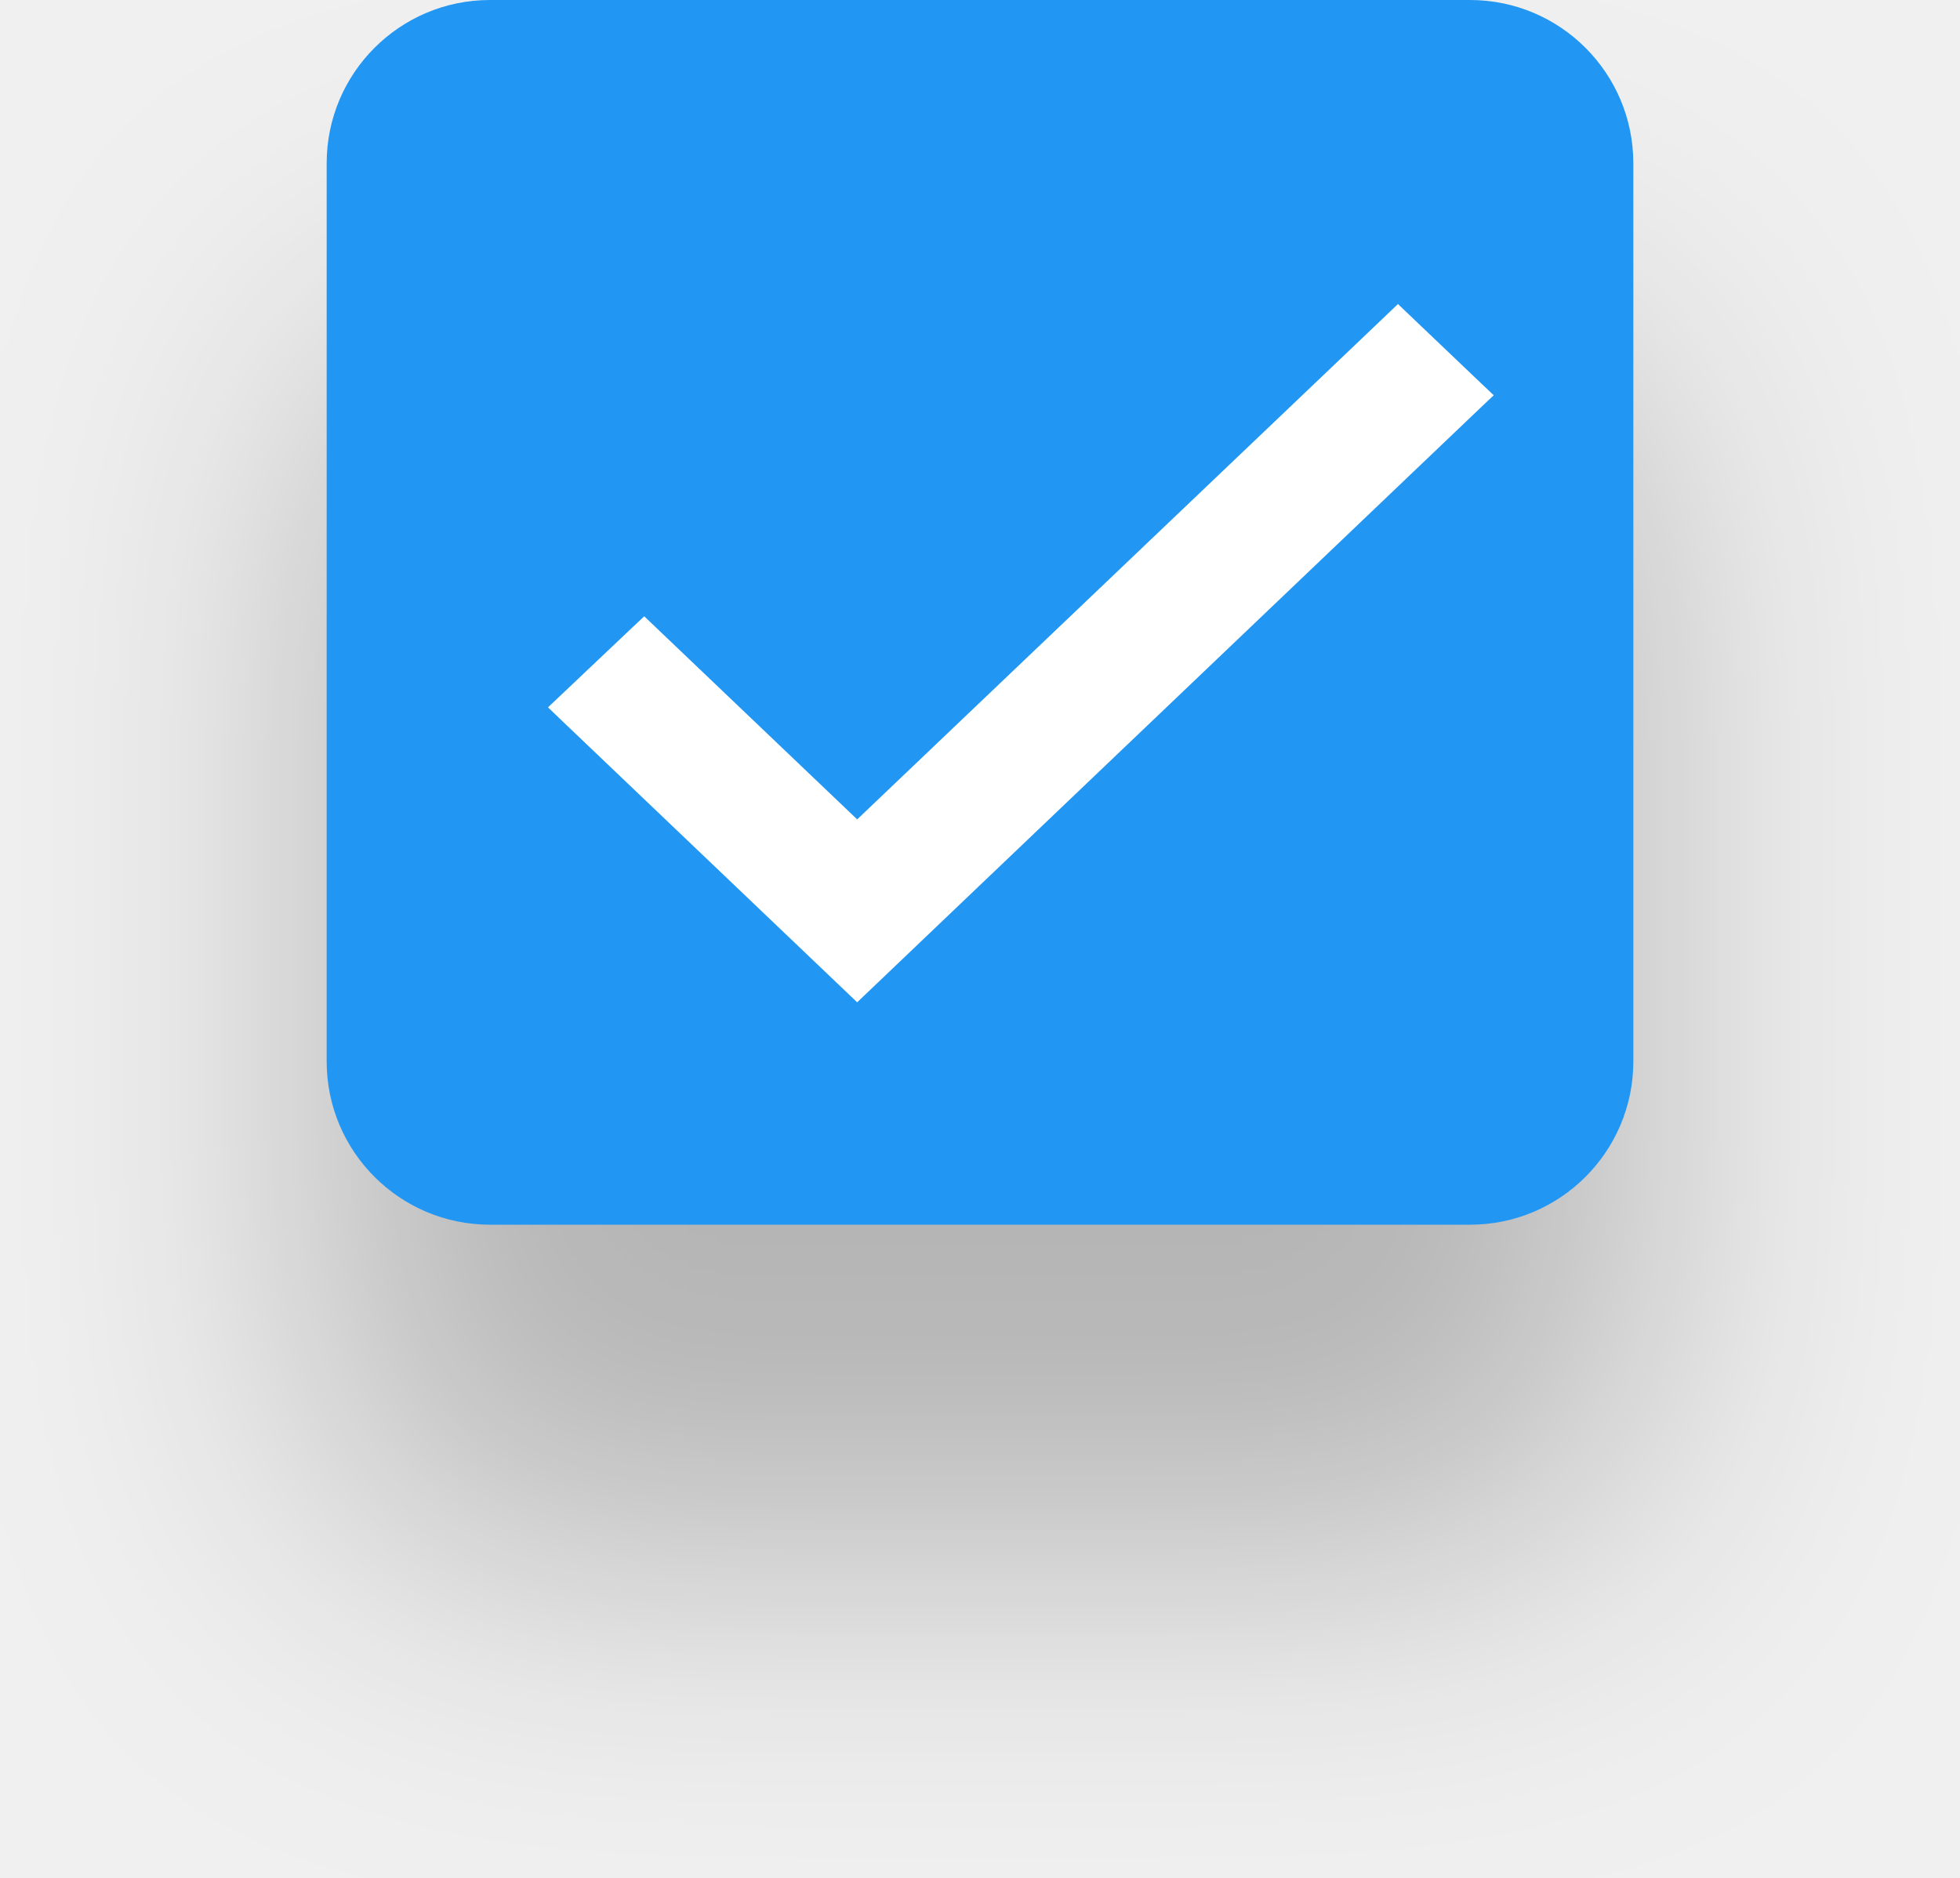
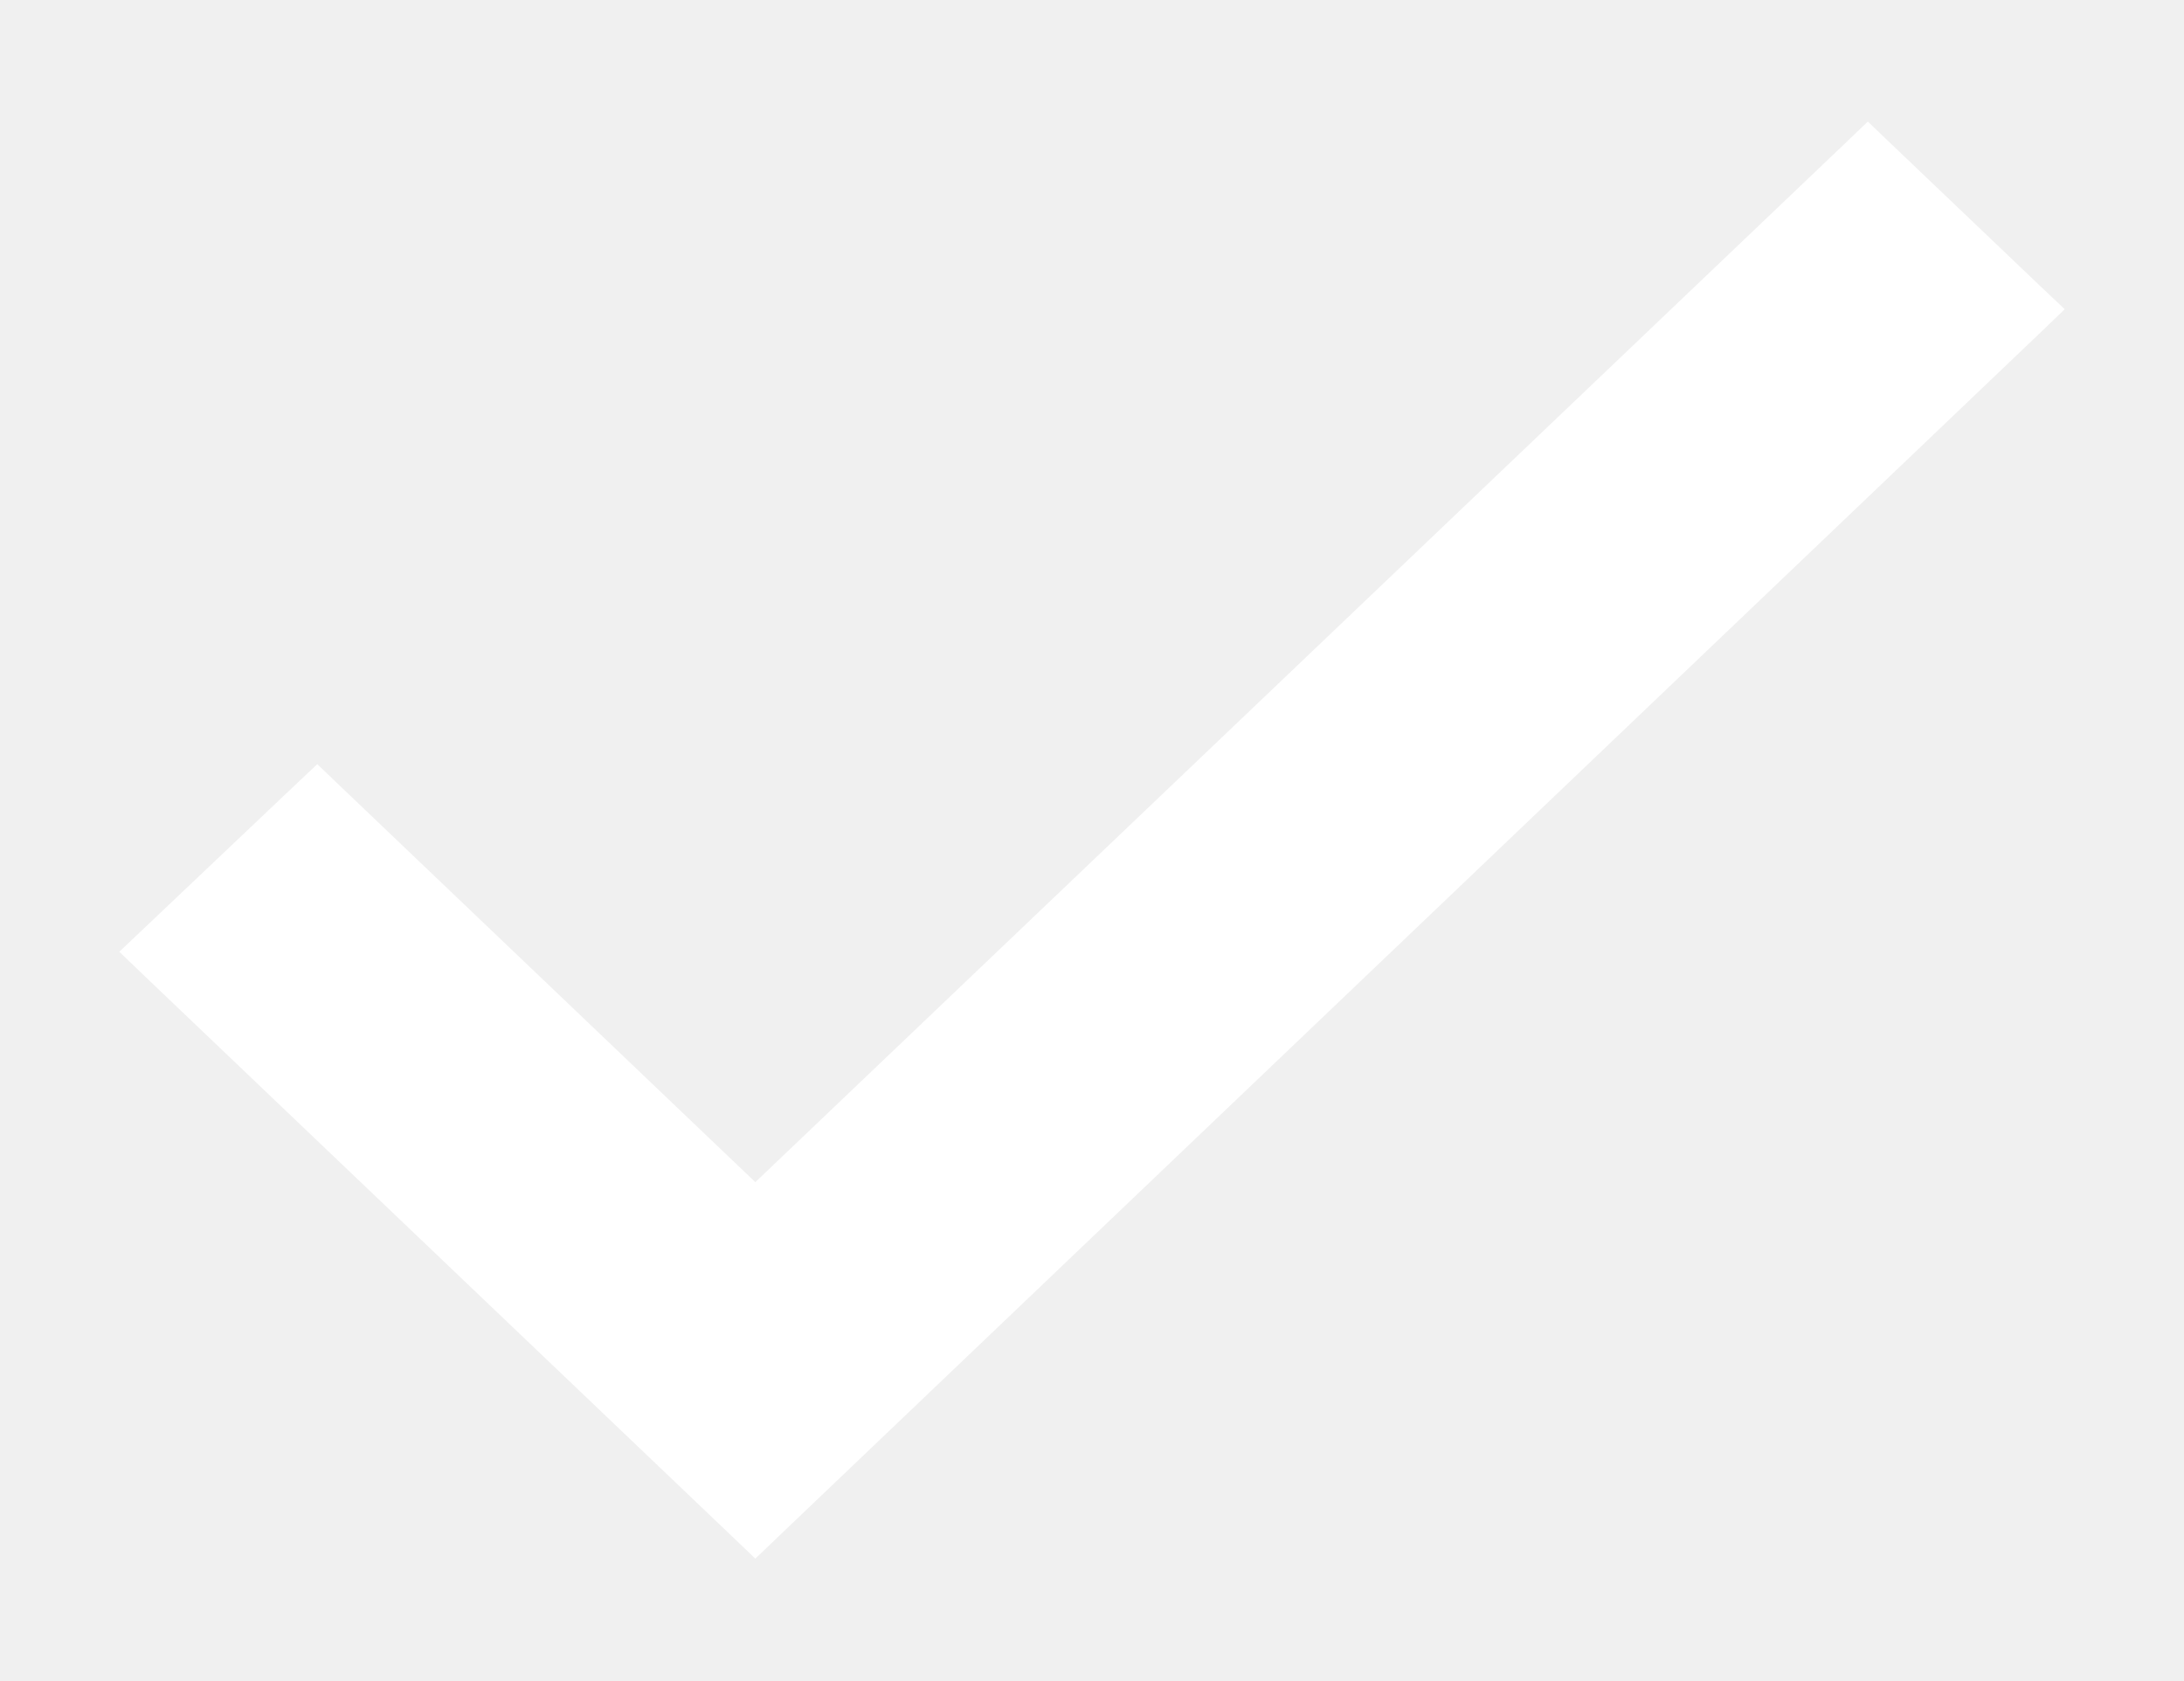
- <svg xmlns="http://www.w3.org/2000/svg" width="24" height="23" fill="none">
-   <g filter="url(#filter0_d)">
-     <rect x="4" width="16" height="15" rx="2" fill="#2196F3" />
-     <path d="M7.957 7.752l-.069-.066-.069.065-.888.841-.076.072.076.073 3.496 3.335.069.066.069-.066 7.504-7.159.076-.072-.076-.072-.882-.841-.069-.066-.069.066-6.553 6.246-2.539-2.422z" fill="#fff" stroke="#fff" stroke-width=".2" />
-   </g>
-   <defs>
-     <filter id="filter0_d" x="0" y="0" width="24" height="23" filterUnits="userSpaceOnUse" color-interpolation-filters="sRGB">
-       <feFlood flood-opacity="0" result="BackgroundImageFix" />
-       <feColorMatrix in="SourceAlpha" values="0 0 0 0 0 0 0 0 0 0 0 0 0 0 0 0 0 0 127 0" />
-       <feOffset dy="4" />
-       <feGaussianBlur stdDeviation="2" />
-       <feColorMatrix values="0 0 0 0 0 0 0 0 0 0 0 0 0 0 0 0 0 0 0.25 0" />
-       <feBlend in2="BackgroundImageFix" result="effect1_dropShadow" />
-       <feBlend in="SourceGraphic" in2="effect1_dropShadow" result="shape" />
-     </filter>
-   </defs>
+ <svg xmlns="http://www.w3.org/2000/svg" width="13" height="10">
+   <path d="M1.957 4.752l-.069-.066-.069.065-.888.842-.076.072.076.073 3.496 3.334.069.066.069-.066 7.504-7.158.076-.073-.076-.072-.882-.841-.069-.066-.069.066-6.553 6.246-2.539-2.422z" fill="#fff" stroke="#fff" stroke-width=".2" />
</svg>
